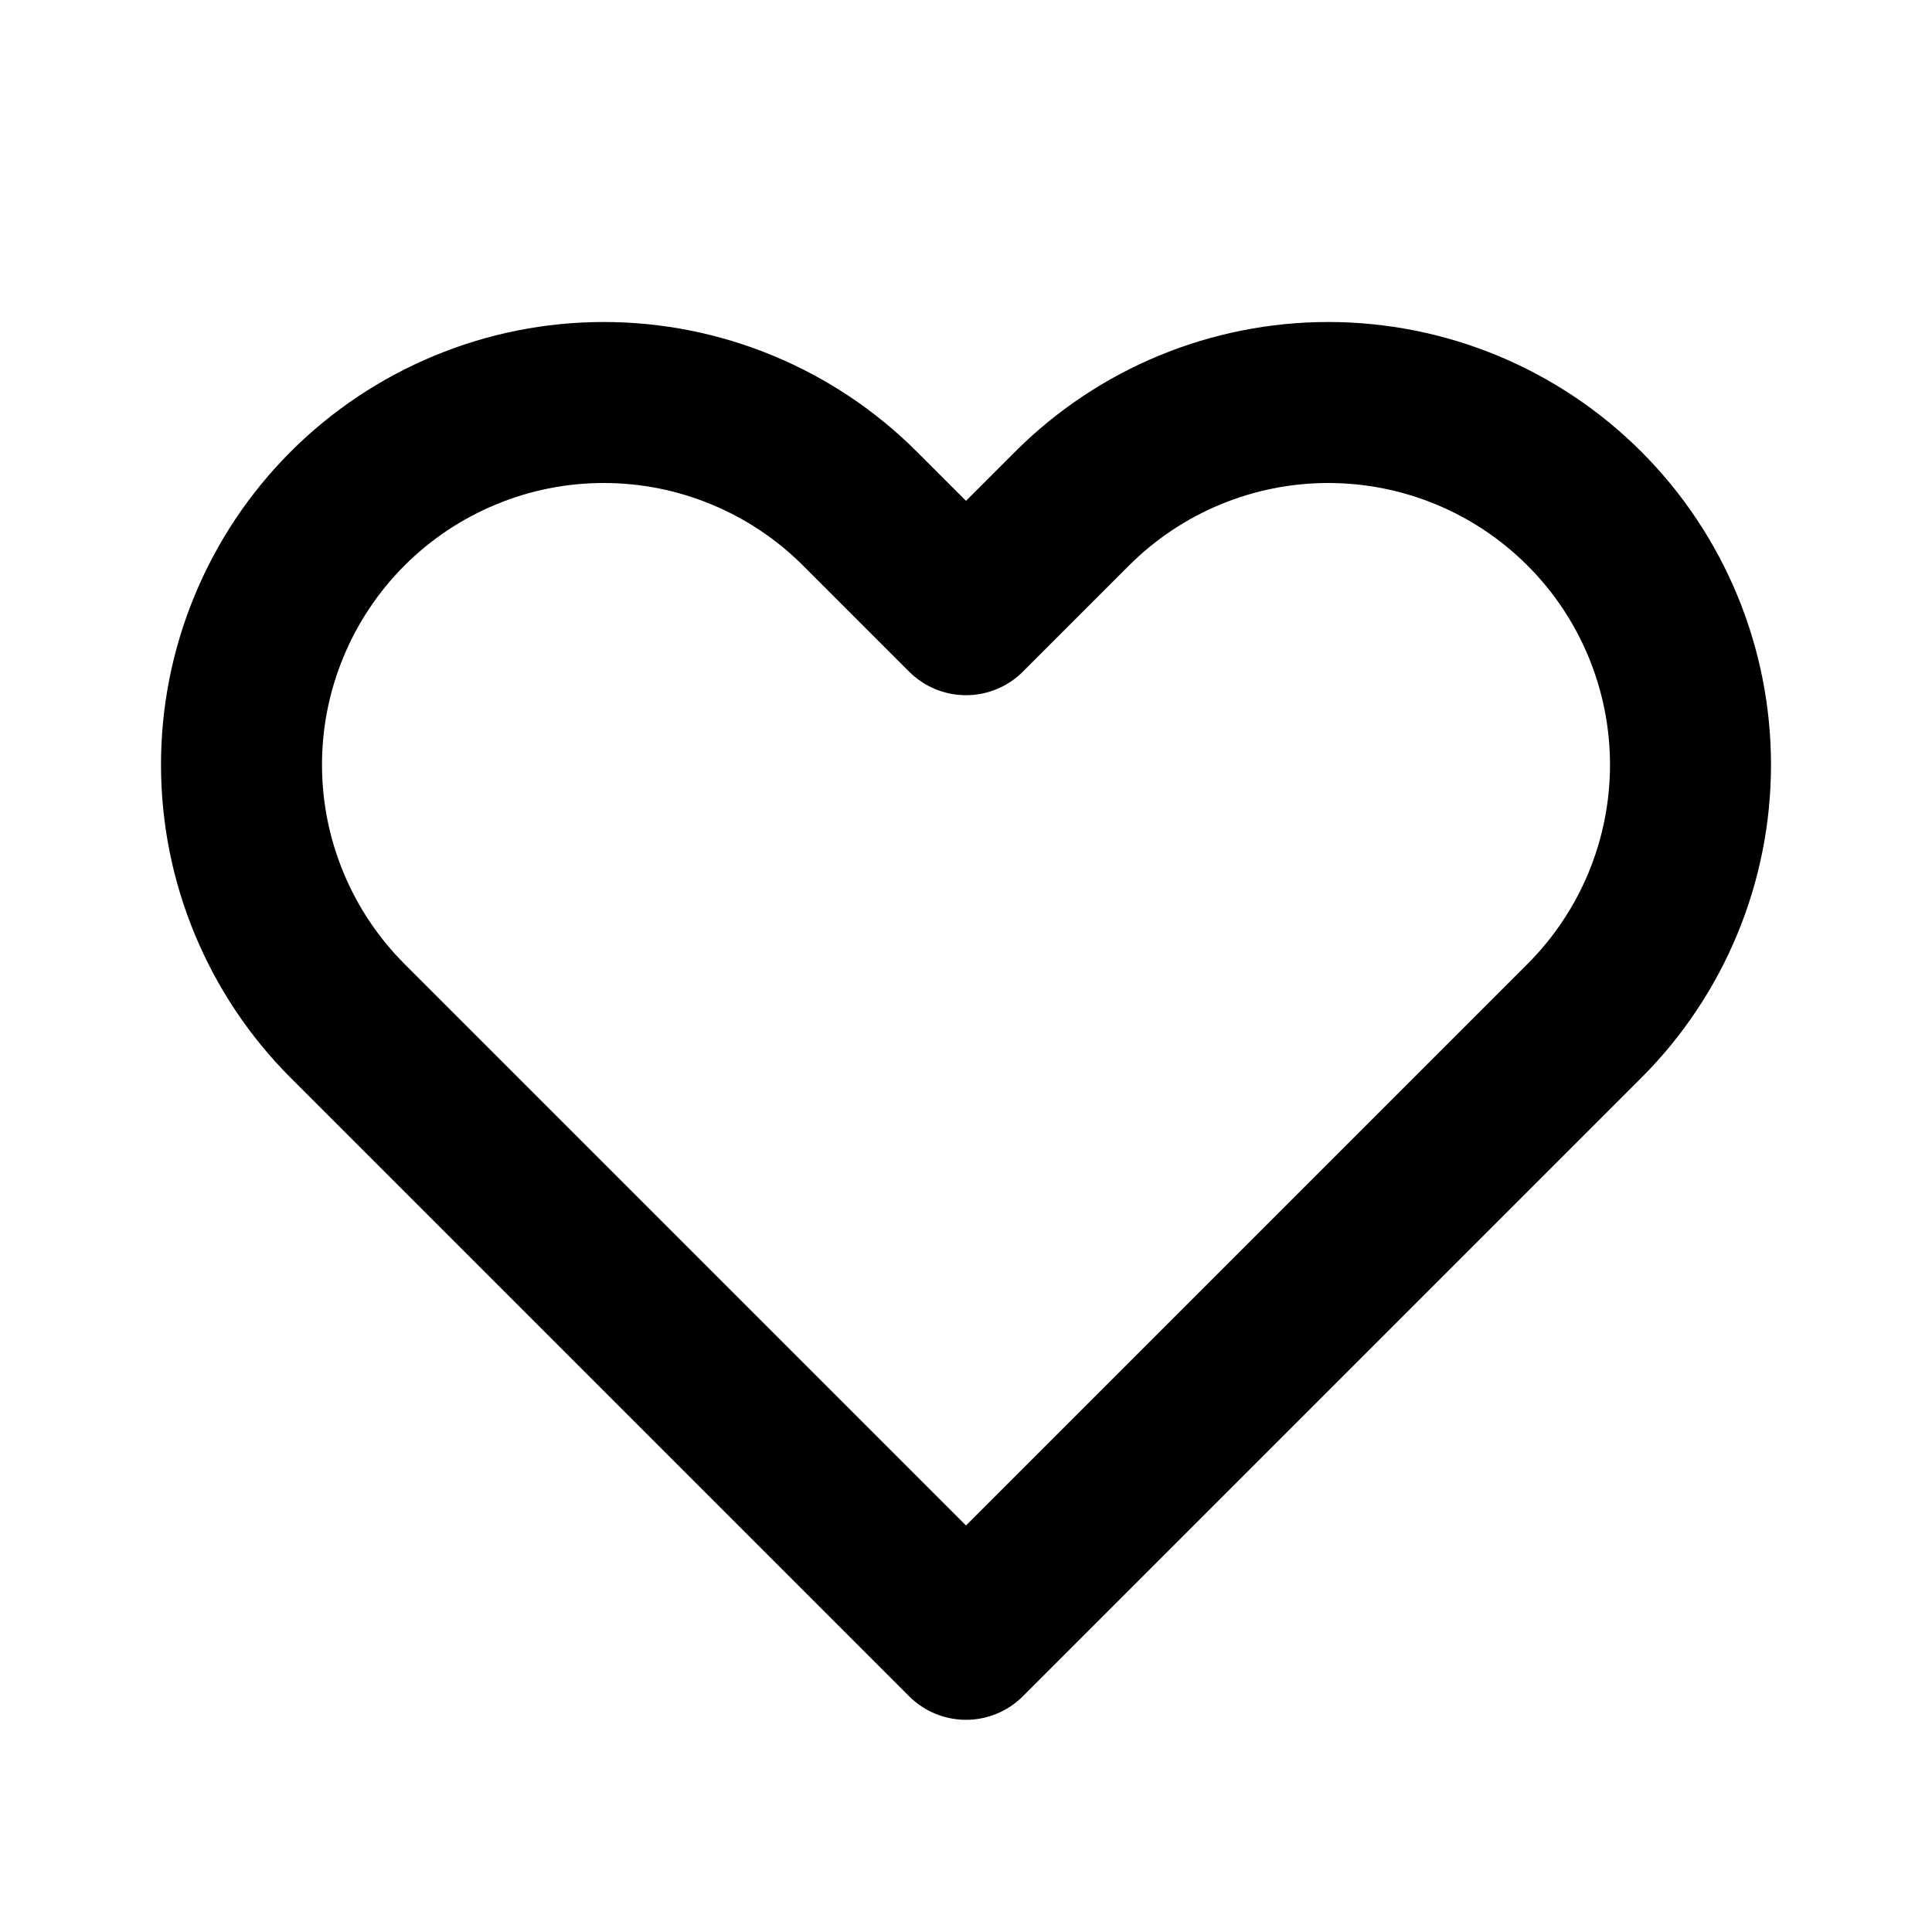
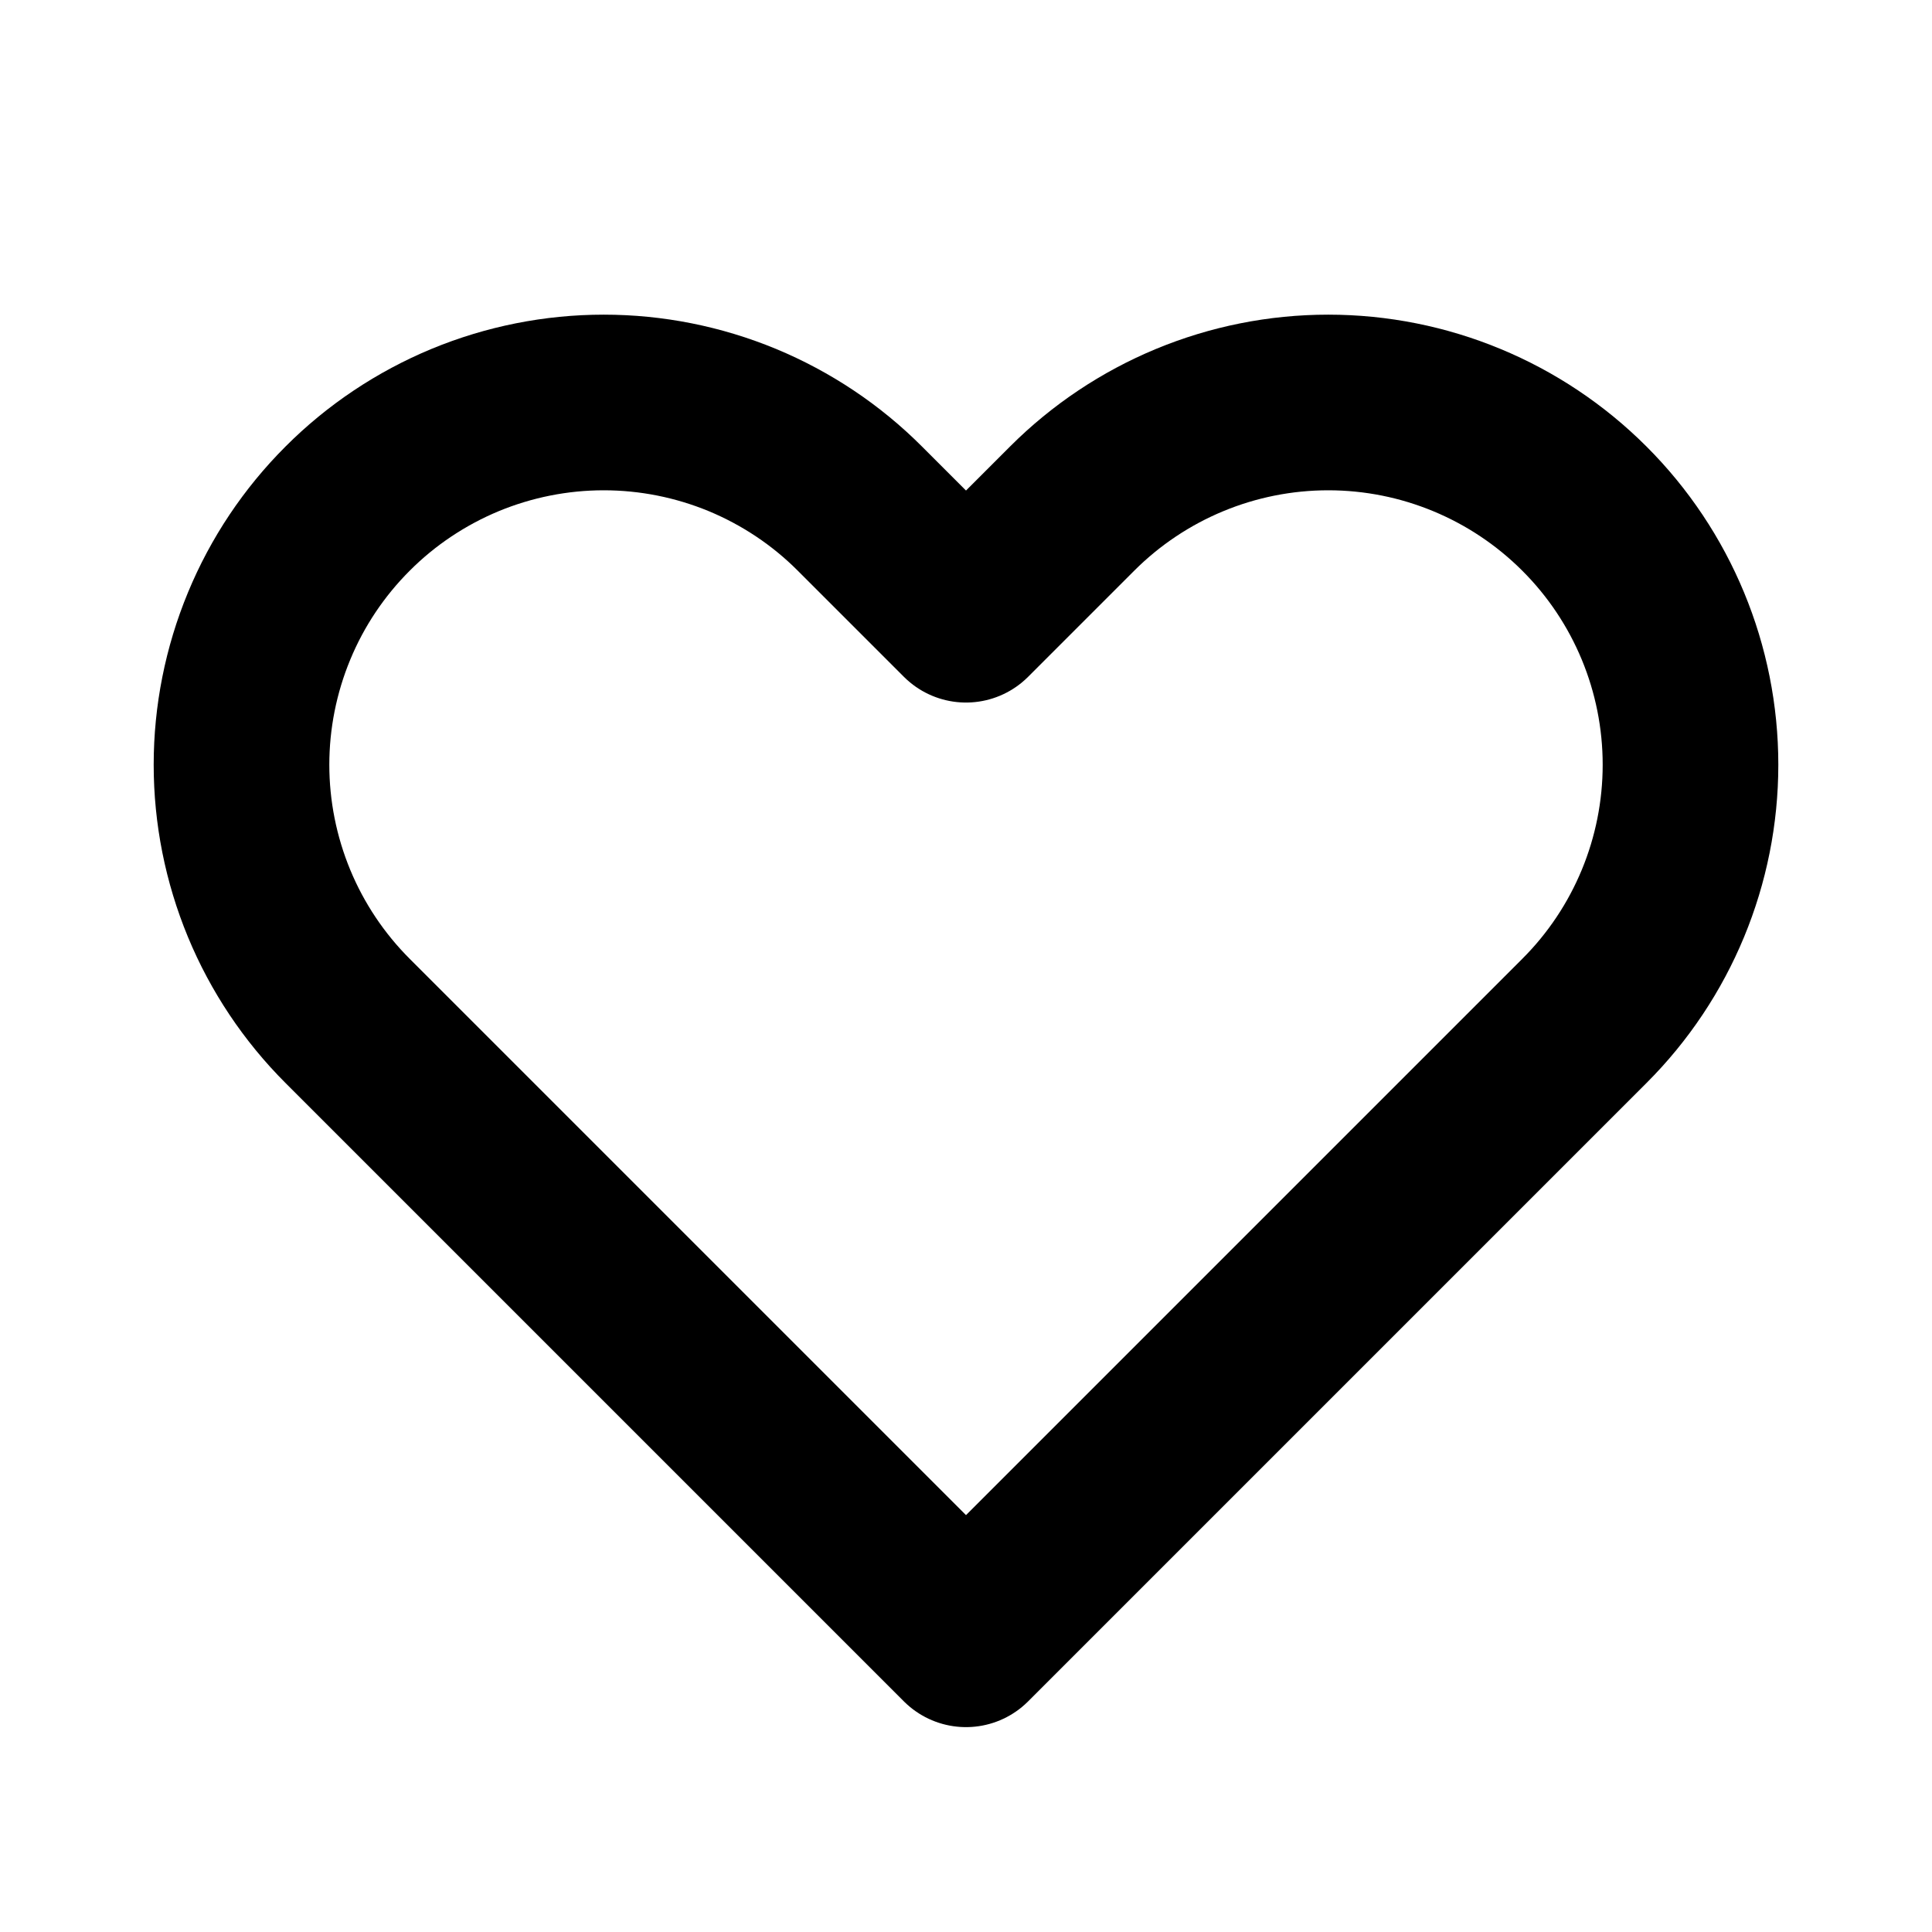
- <svg xmlns="http://www.w3.org/2000/svg" width="24" height="24" viewBox="0 0 24 24" fill="none">
-   <path d="M4.318 6.318C3.9 6.736 3.569 7.232 3.343 7.778C3.116 8.324 3 8.909 3 9.5C3 10.091 3.116 10.676 3.343 11.222C3.569 11.768 3.9 12.264 4.318 12.682L12 20.364L19.682 12.682C20.526 11.838 21 10.694 21 9.5C21 8.307 20.526 7.162 19.682 6.318C18.838 5.474 17.694 5 16.5 5C15.307 5 14.162 5.474 13.318 6.318L12 7.636L10.682 6.318C10.264 5.9 9.768 5.569 9.222 5.343C8.676 5.116 8.091 5 7.5 5C6.909 5 6.324 5.116 5.778 5.343C5.232 5.569 4.736 5.9 4.318 6.318Z" stroke="black" stroke-width="2" stroke-linecap="round" stroke-linejoin="round" />
+ <svg xmlns="http://www.w3.org/2000/svg" width="22" height="22" viewBox="0 0 22 22" fill="none">
+   <path d="M3.958 5.792C3.575 6.175 3.271 6.629 3.064 7.13C2.857 7.63 2.75 8.167 2.75 8.708C2.75 9.25 2.857 9.786 3.064 10.287C3.271 10.787 3.575 11.242 3.958 11.625L11 18.667L18.042 11.625C18.816 10.852 19.25 9.802 19.25 8.708C19.25 7.614 18.816 6.565 18.042 5.792C17.268 5.018 16.219 4.583 15.125 4.583C14.031 4.583 12.982 5.018 12.208 5.792L11 7L9.792 5.792C9.409 5.408 8.954 5.105 8.454 4.897C7.953 4.69 7.417 4.583 6.875 4.583C6.333 4.583 5.797 4.69 5.296 4.897C4.796 5.105 4.341 5.408 3.958 5.792Z" stroke="black" stroke-width="2" stroke-linecap="round" stroke-linejoin="round" />
</svg>
